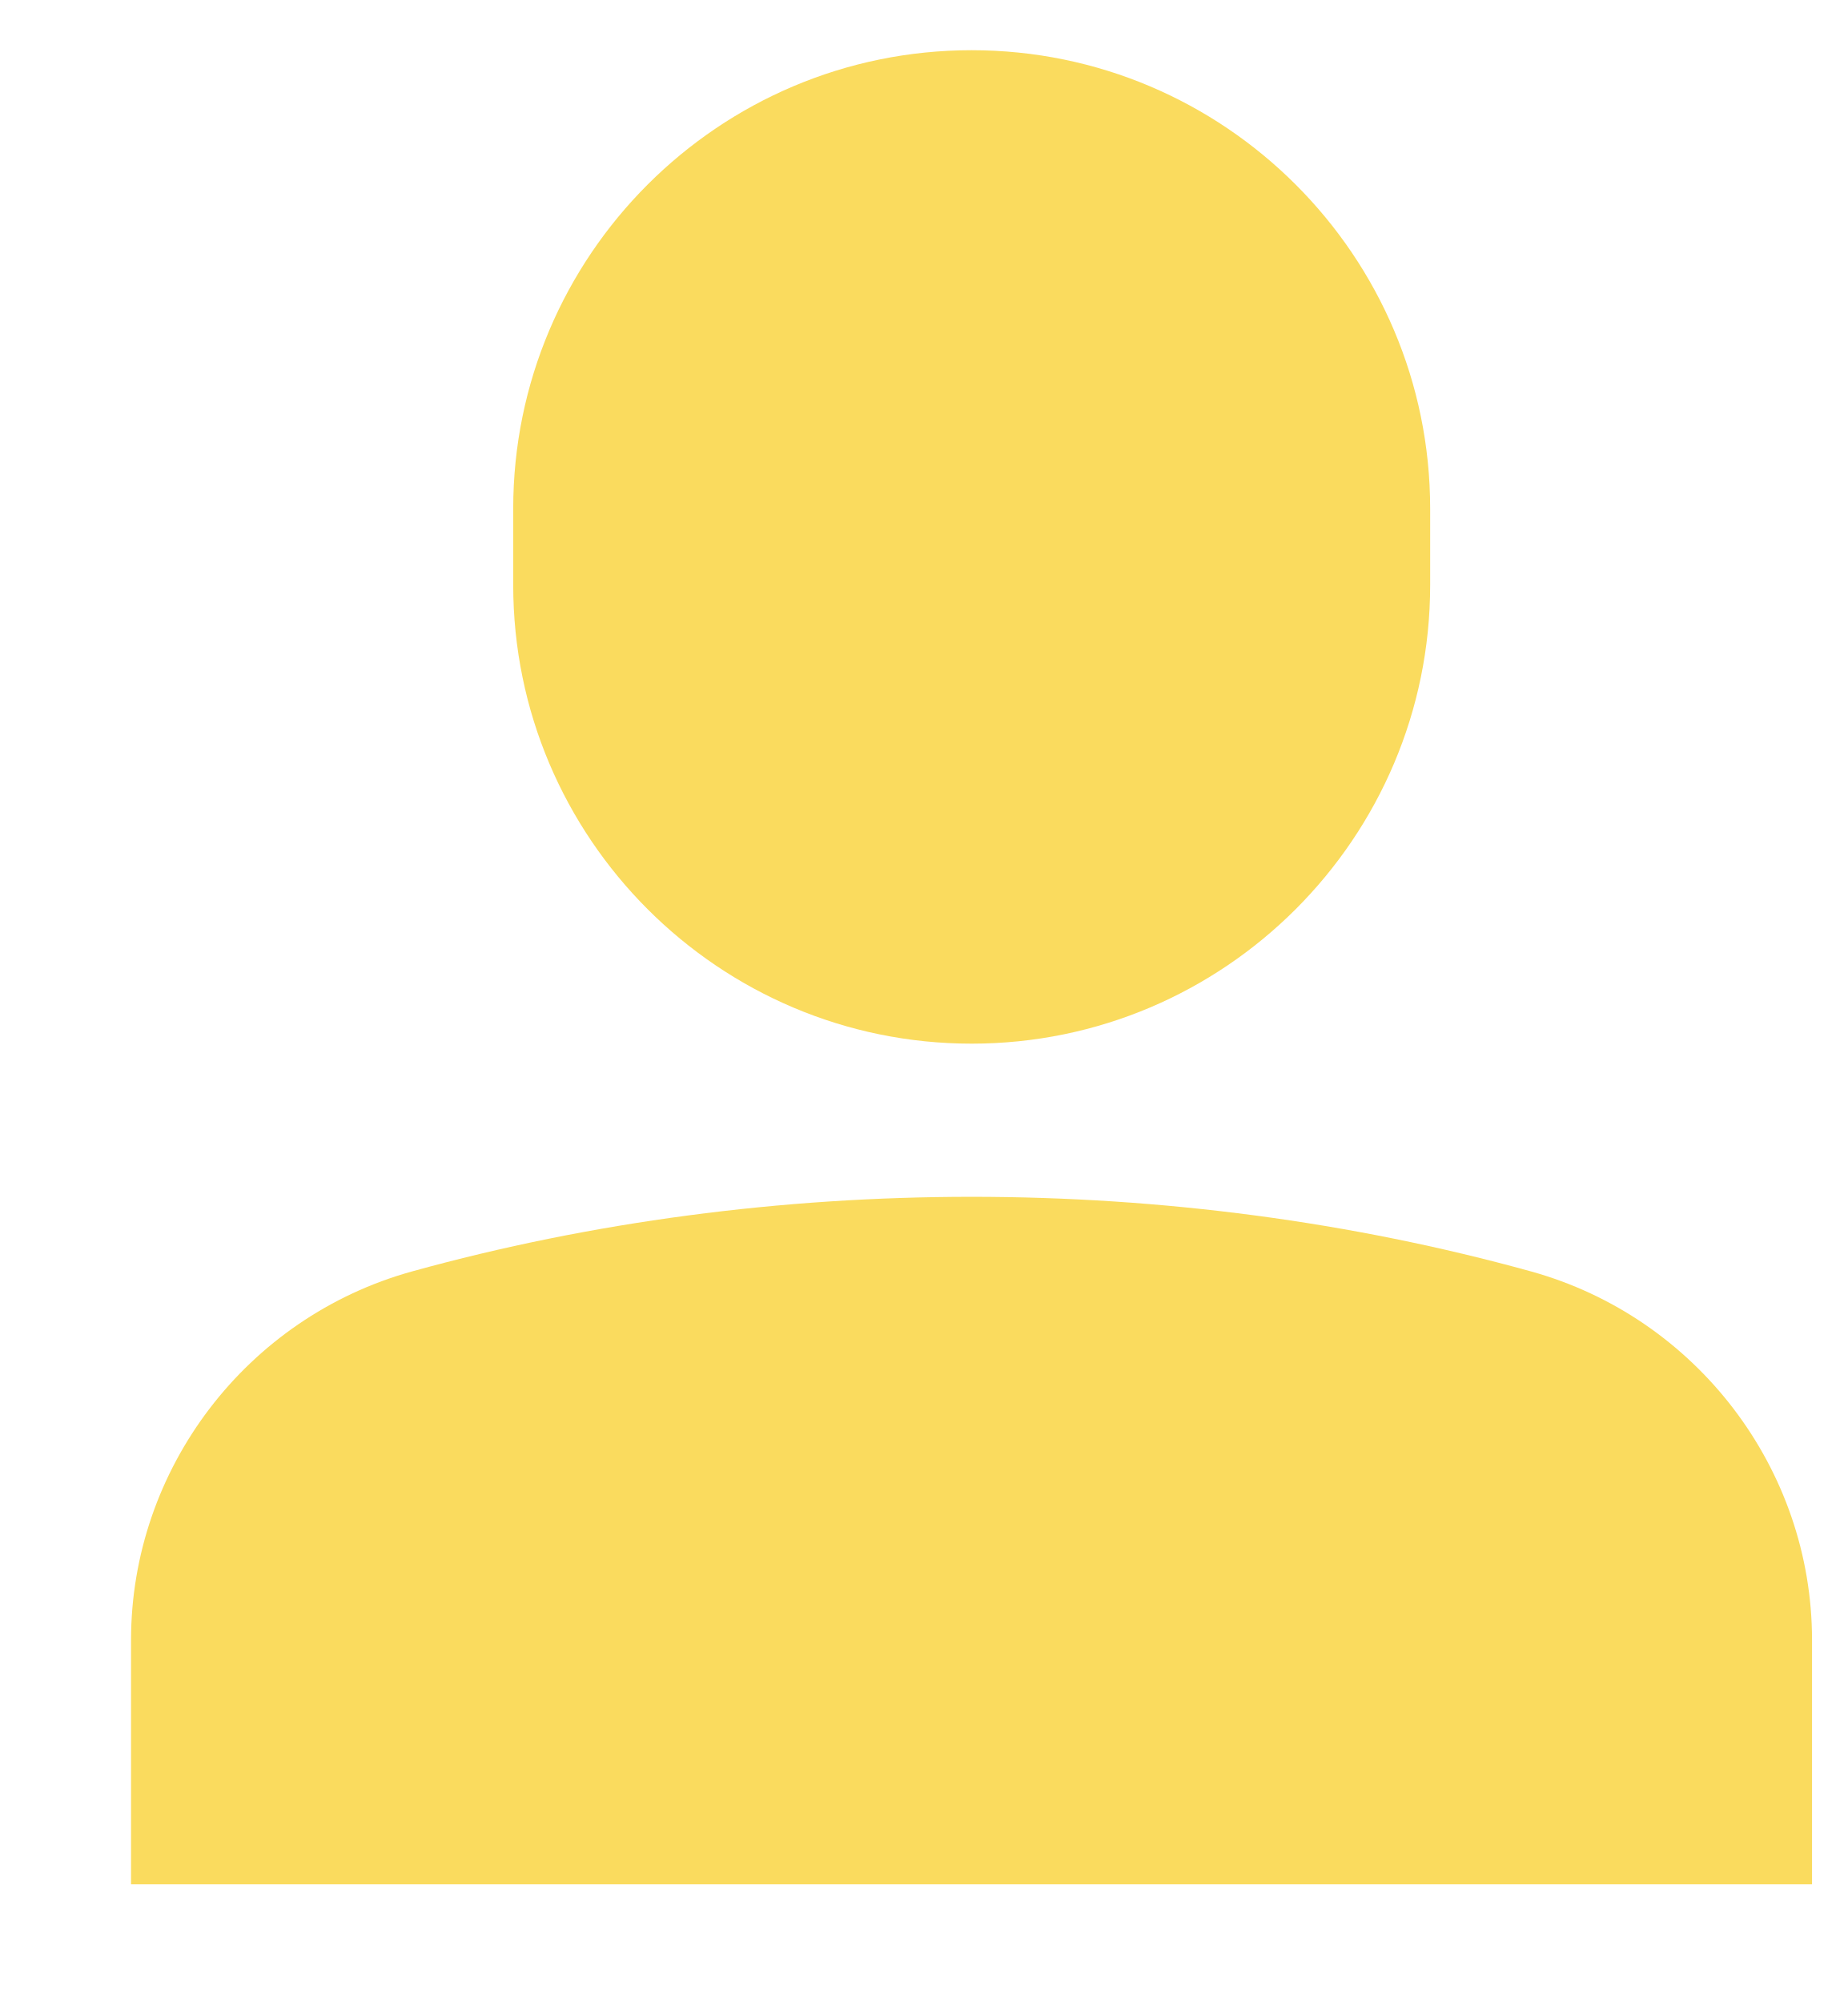
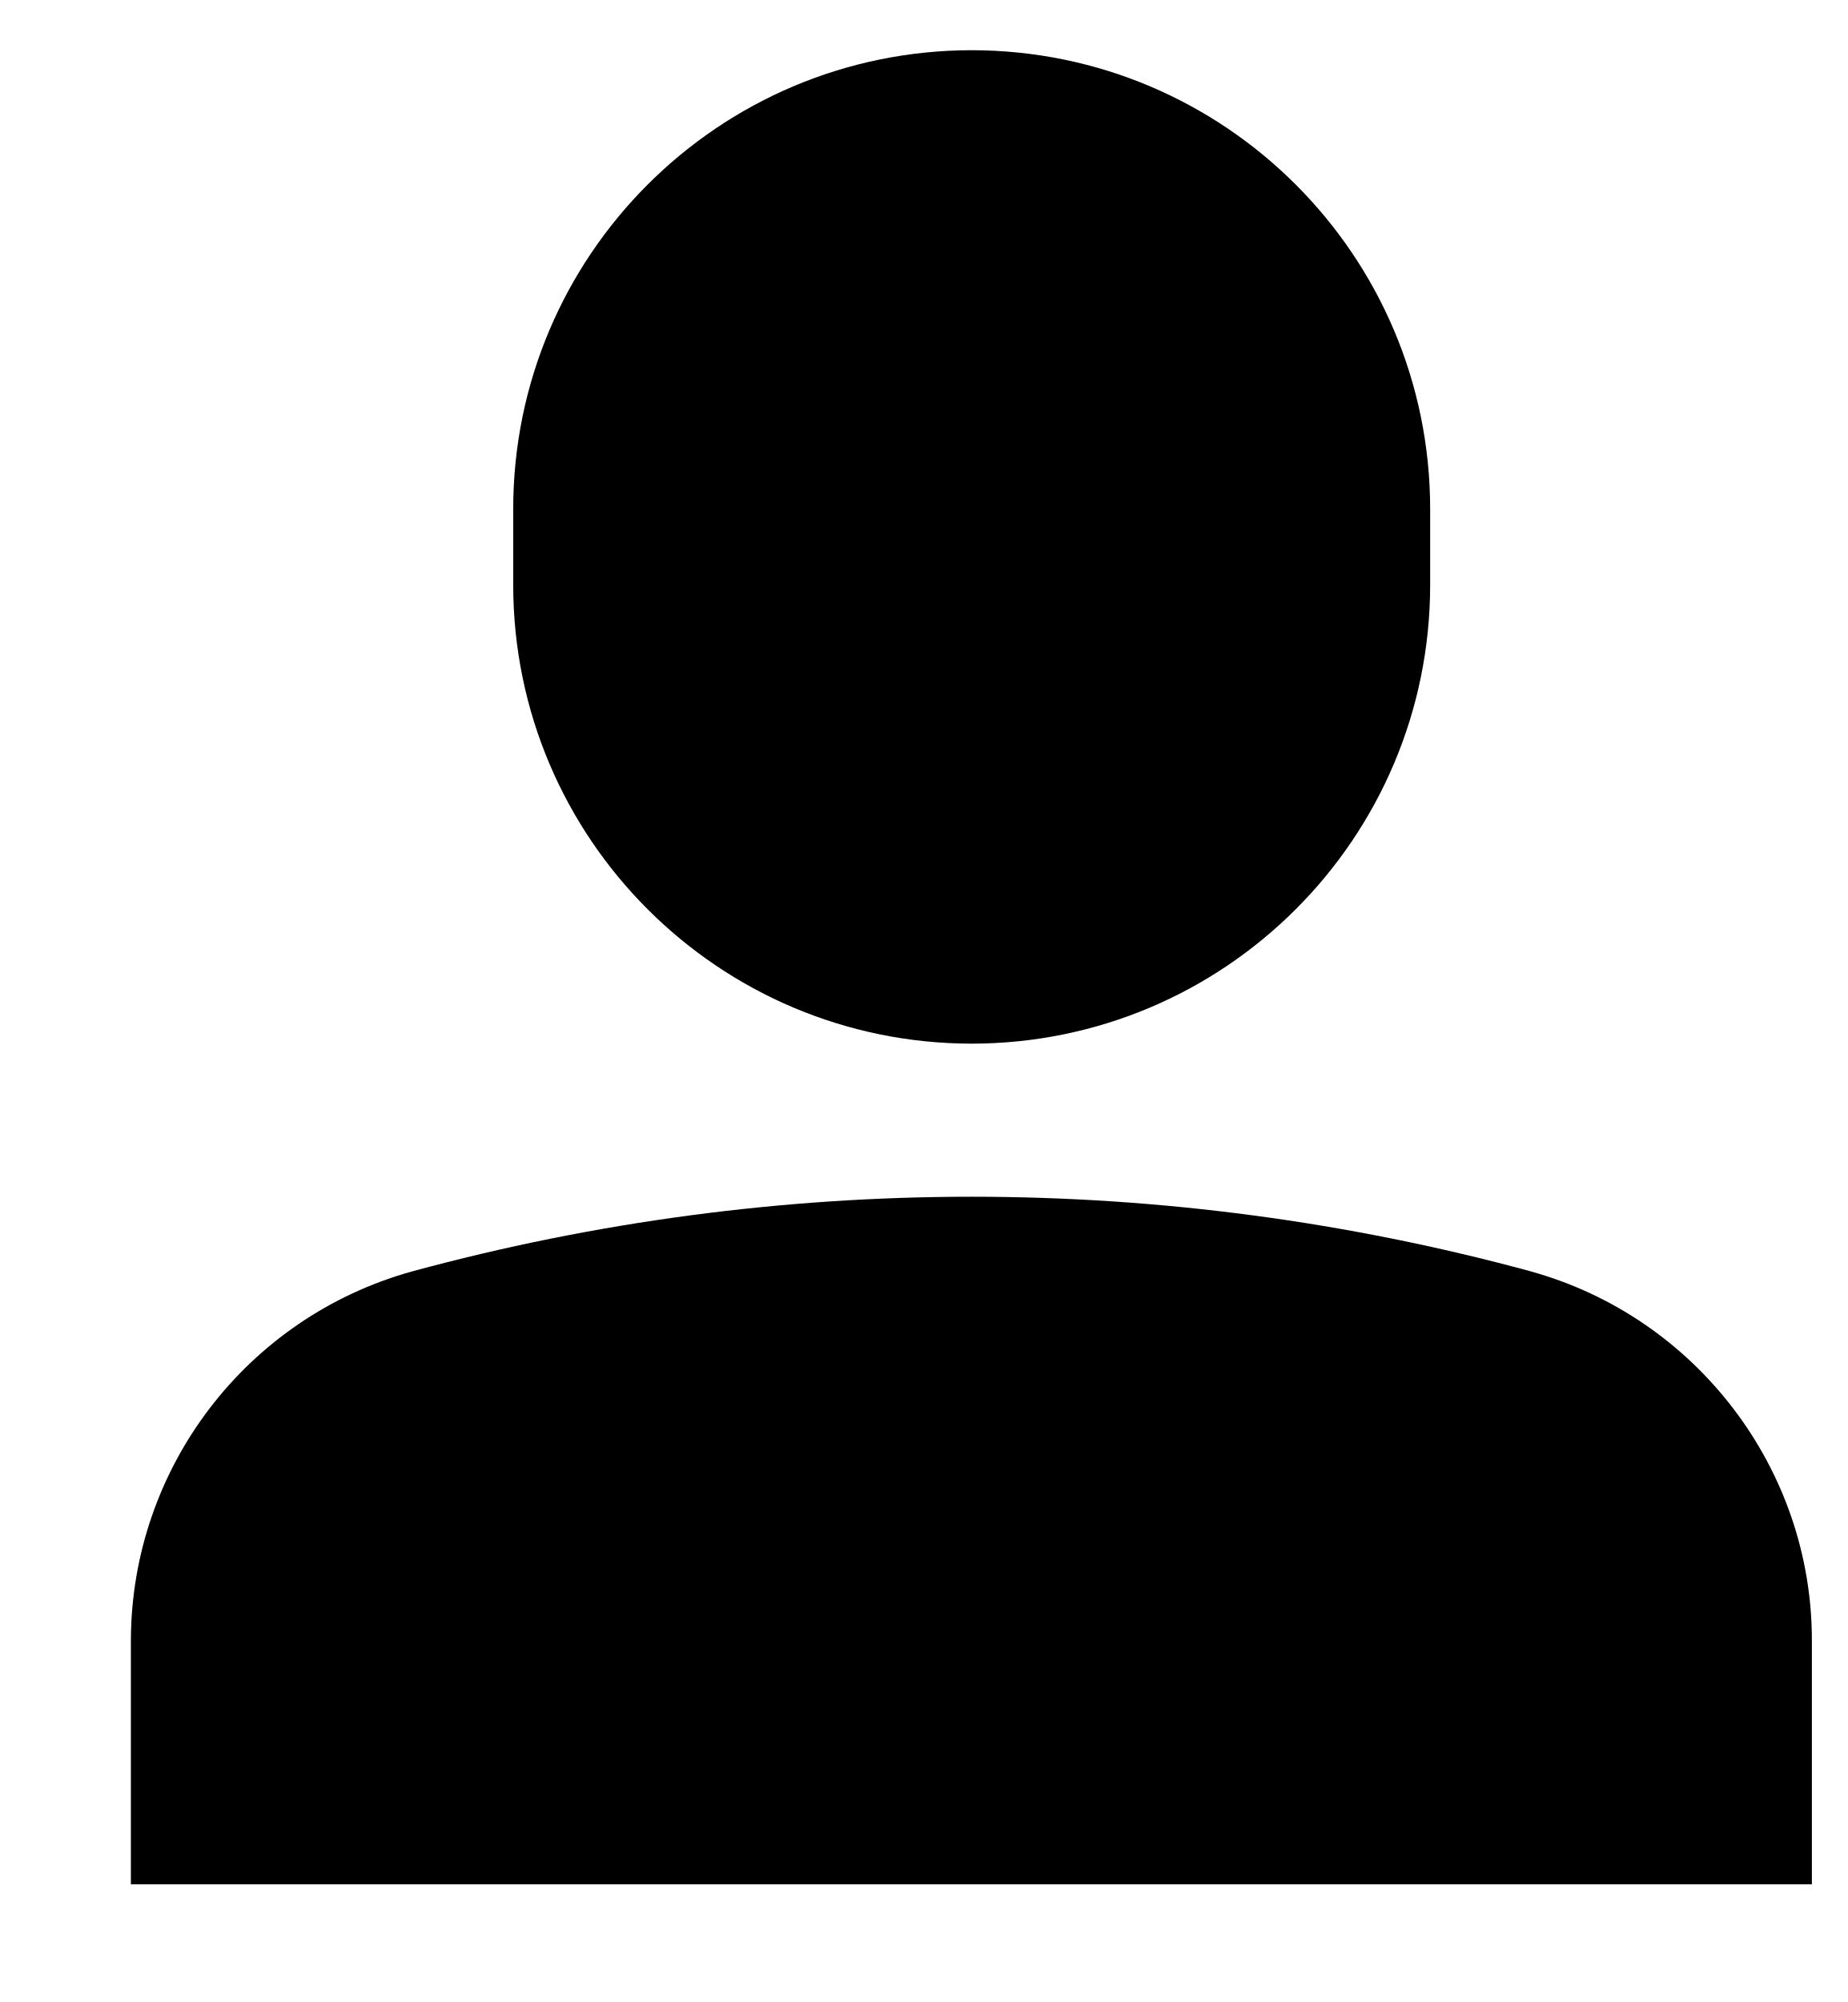
- <svg xmlns="http://www.w3.org/2000/svg" width="12" height="13" viewBox="0 0 12 13" fill="none">
-   <path d="M6.31 6.777C7.952 6.777 9.288 5.441 9.288 3.799V3.303C9.288 1.661 7.952 0.326 6.31 0.326C4.668 0.326 3.333 1.661 3.333 3.303V3.799C3.333 5.441 4.668 6.777 6.31 6.777Z" fill="#FADB5E" />
-   <path d="M9.943 8.256C7.608 7.61 5.011 7.61 2.676 8.256C1.601 8.554 0.851 9.538 0.851 10.65V12.236H11.768V10.65C11.768 9.538 11.017 8.554 9.943 8.256Z" fill="#FADB5E" />
+ <svg xmlns="http://www.w3.org/2000/svg" viewBox="0 0 12 13">
+   <path d="M6.31 6.777a2.98 2.98 0 0 0 2.978-2.978v-.496A2.98 2.98 0 0 0 6.31.326a2.98 2.98 0 0 0-2.977 2.977v.496A2.98 2.98 0 0 0 6.31 6.777Zm3.633 1.479a13.854 13.854 0 0 0-7.267 0A2.493 2.493 0 0 0 .85 10.65v1.586h10.917V10.65c0-1.112-.75-2.096-1.825-2.394Z" />
</svg>
